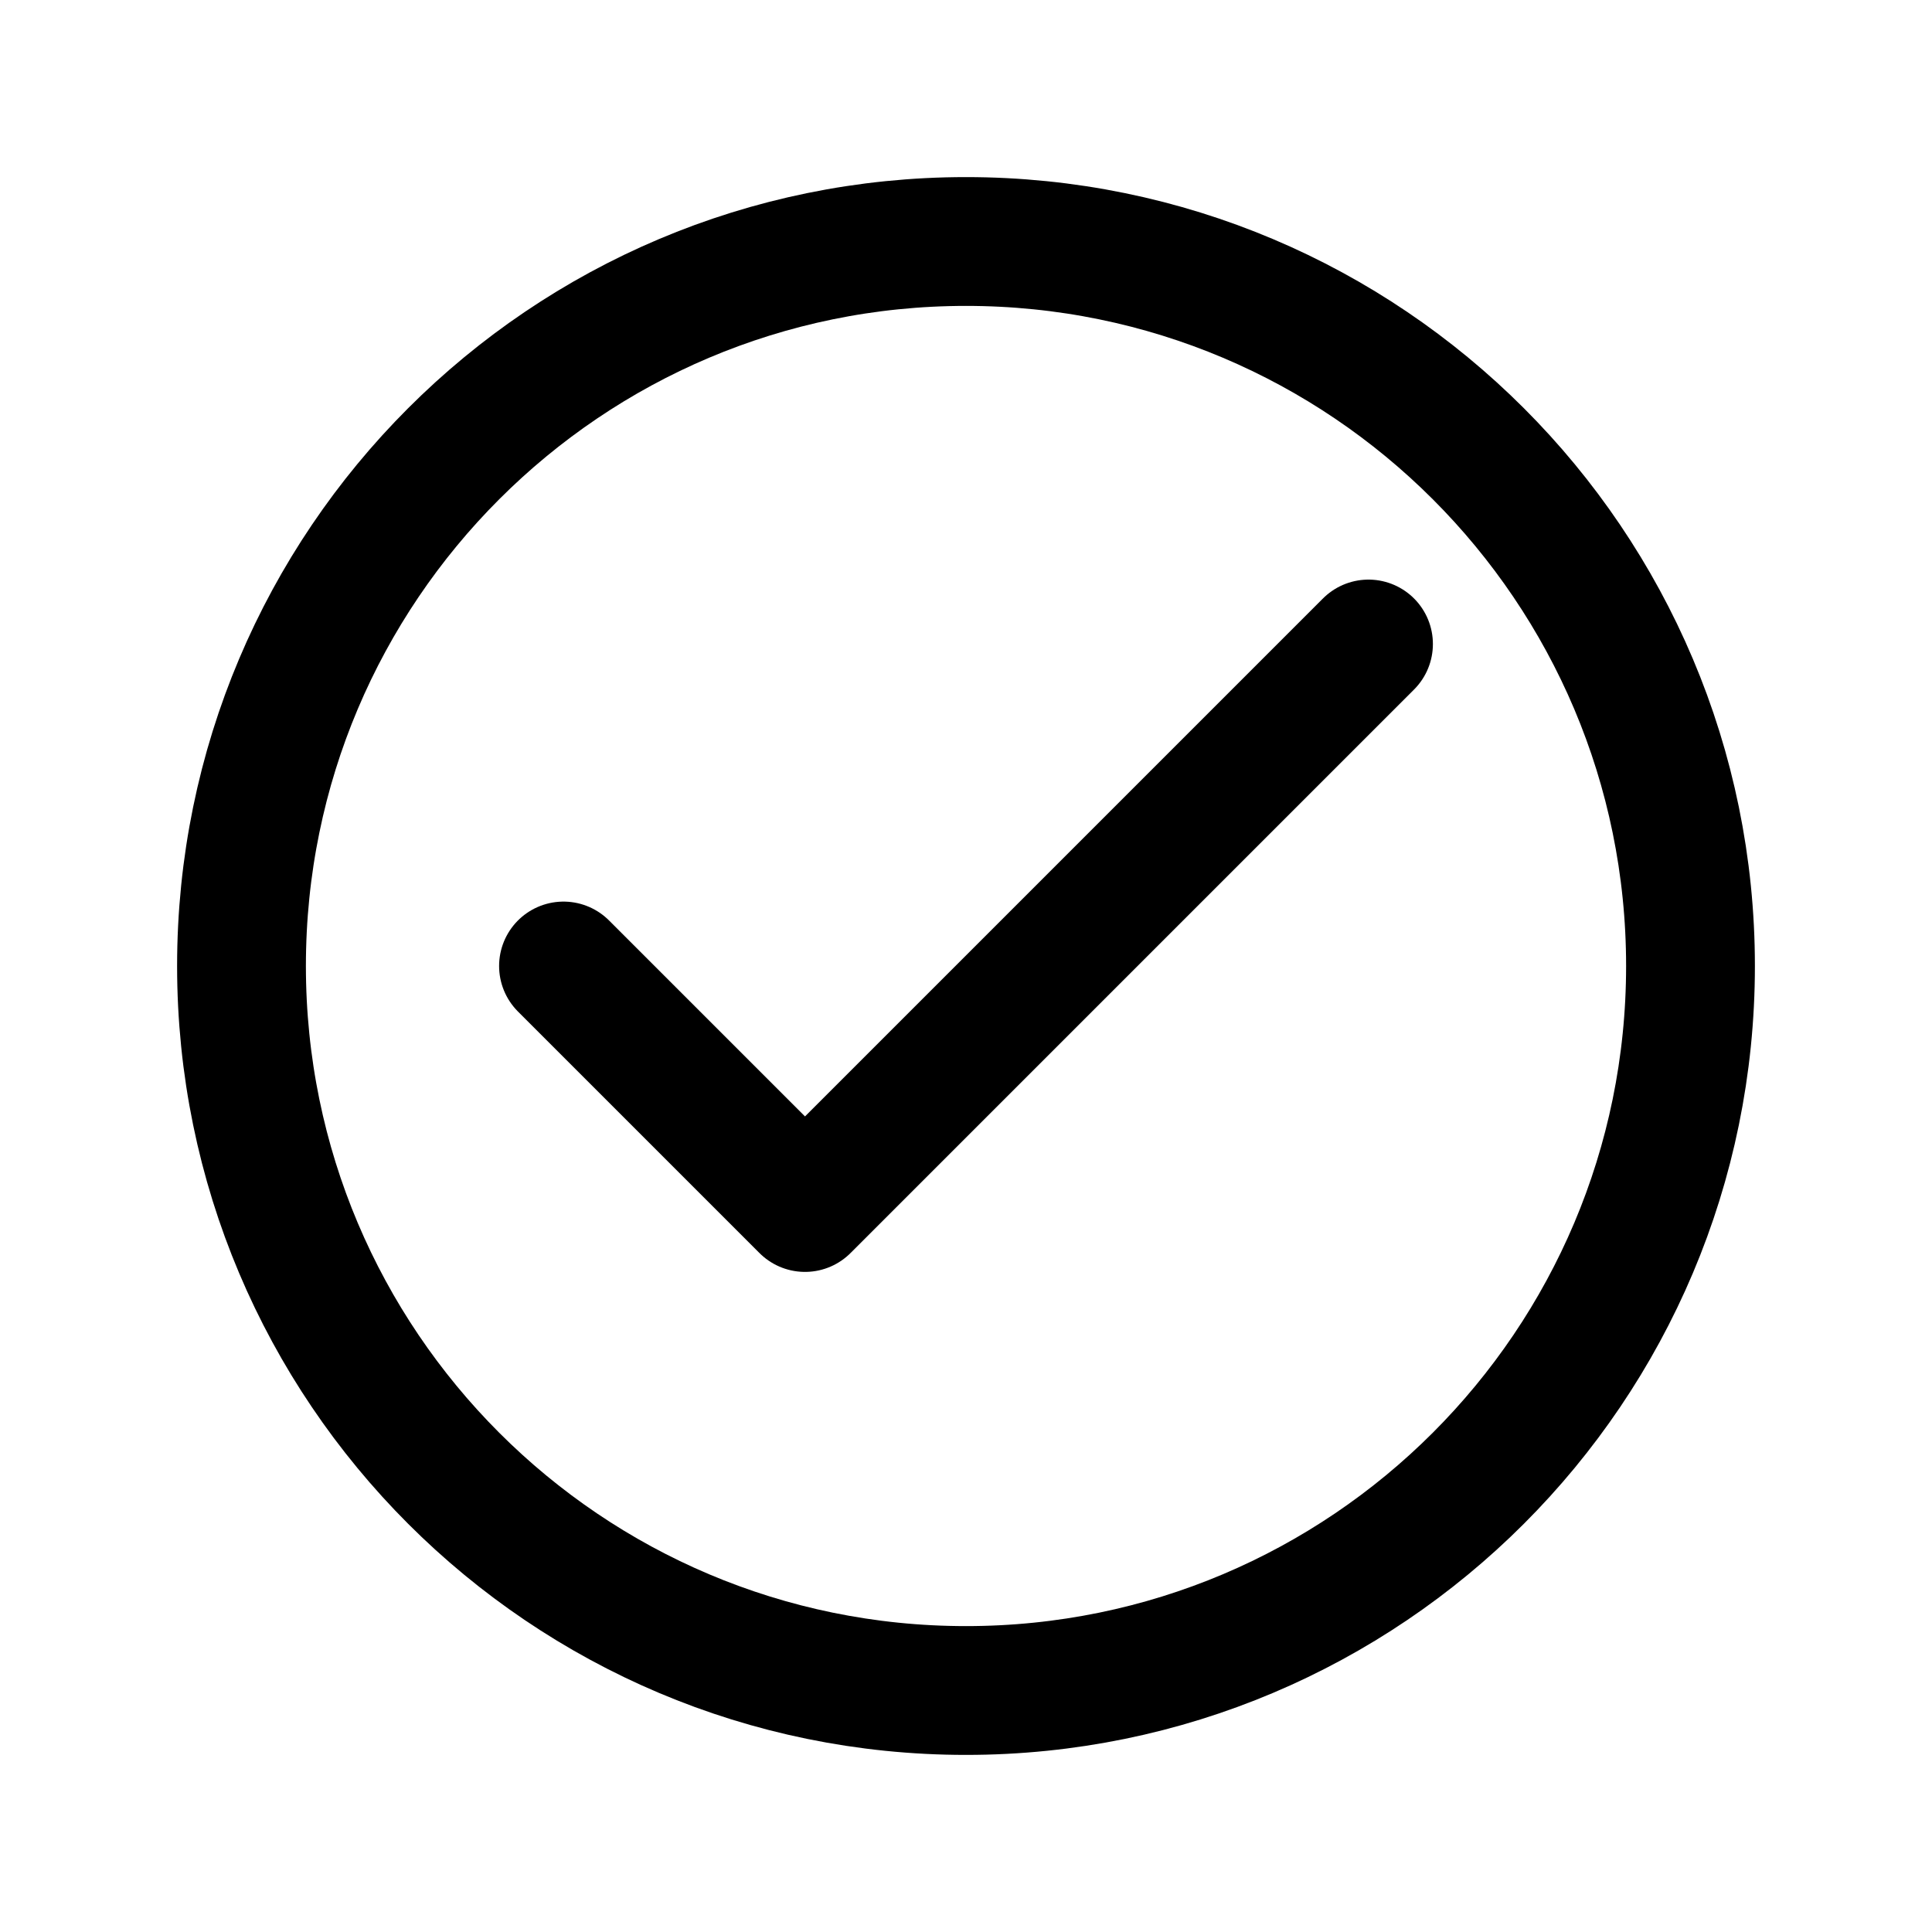
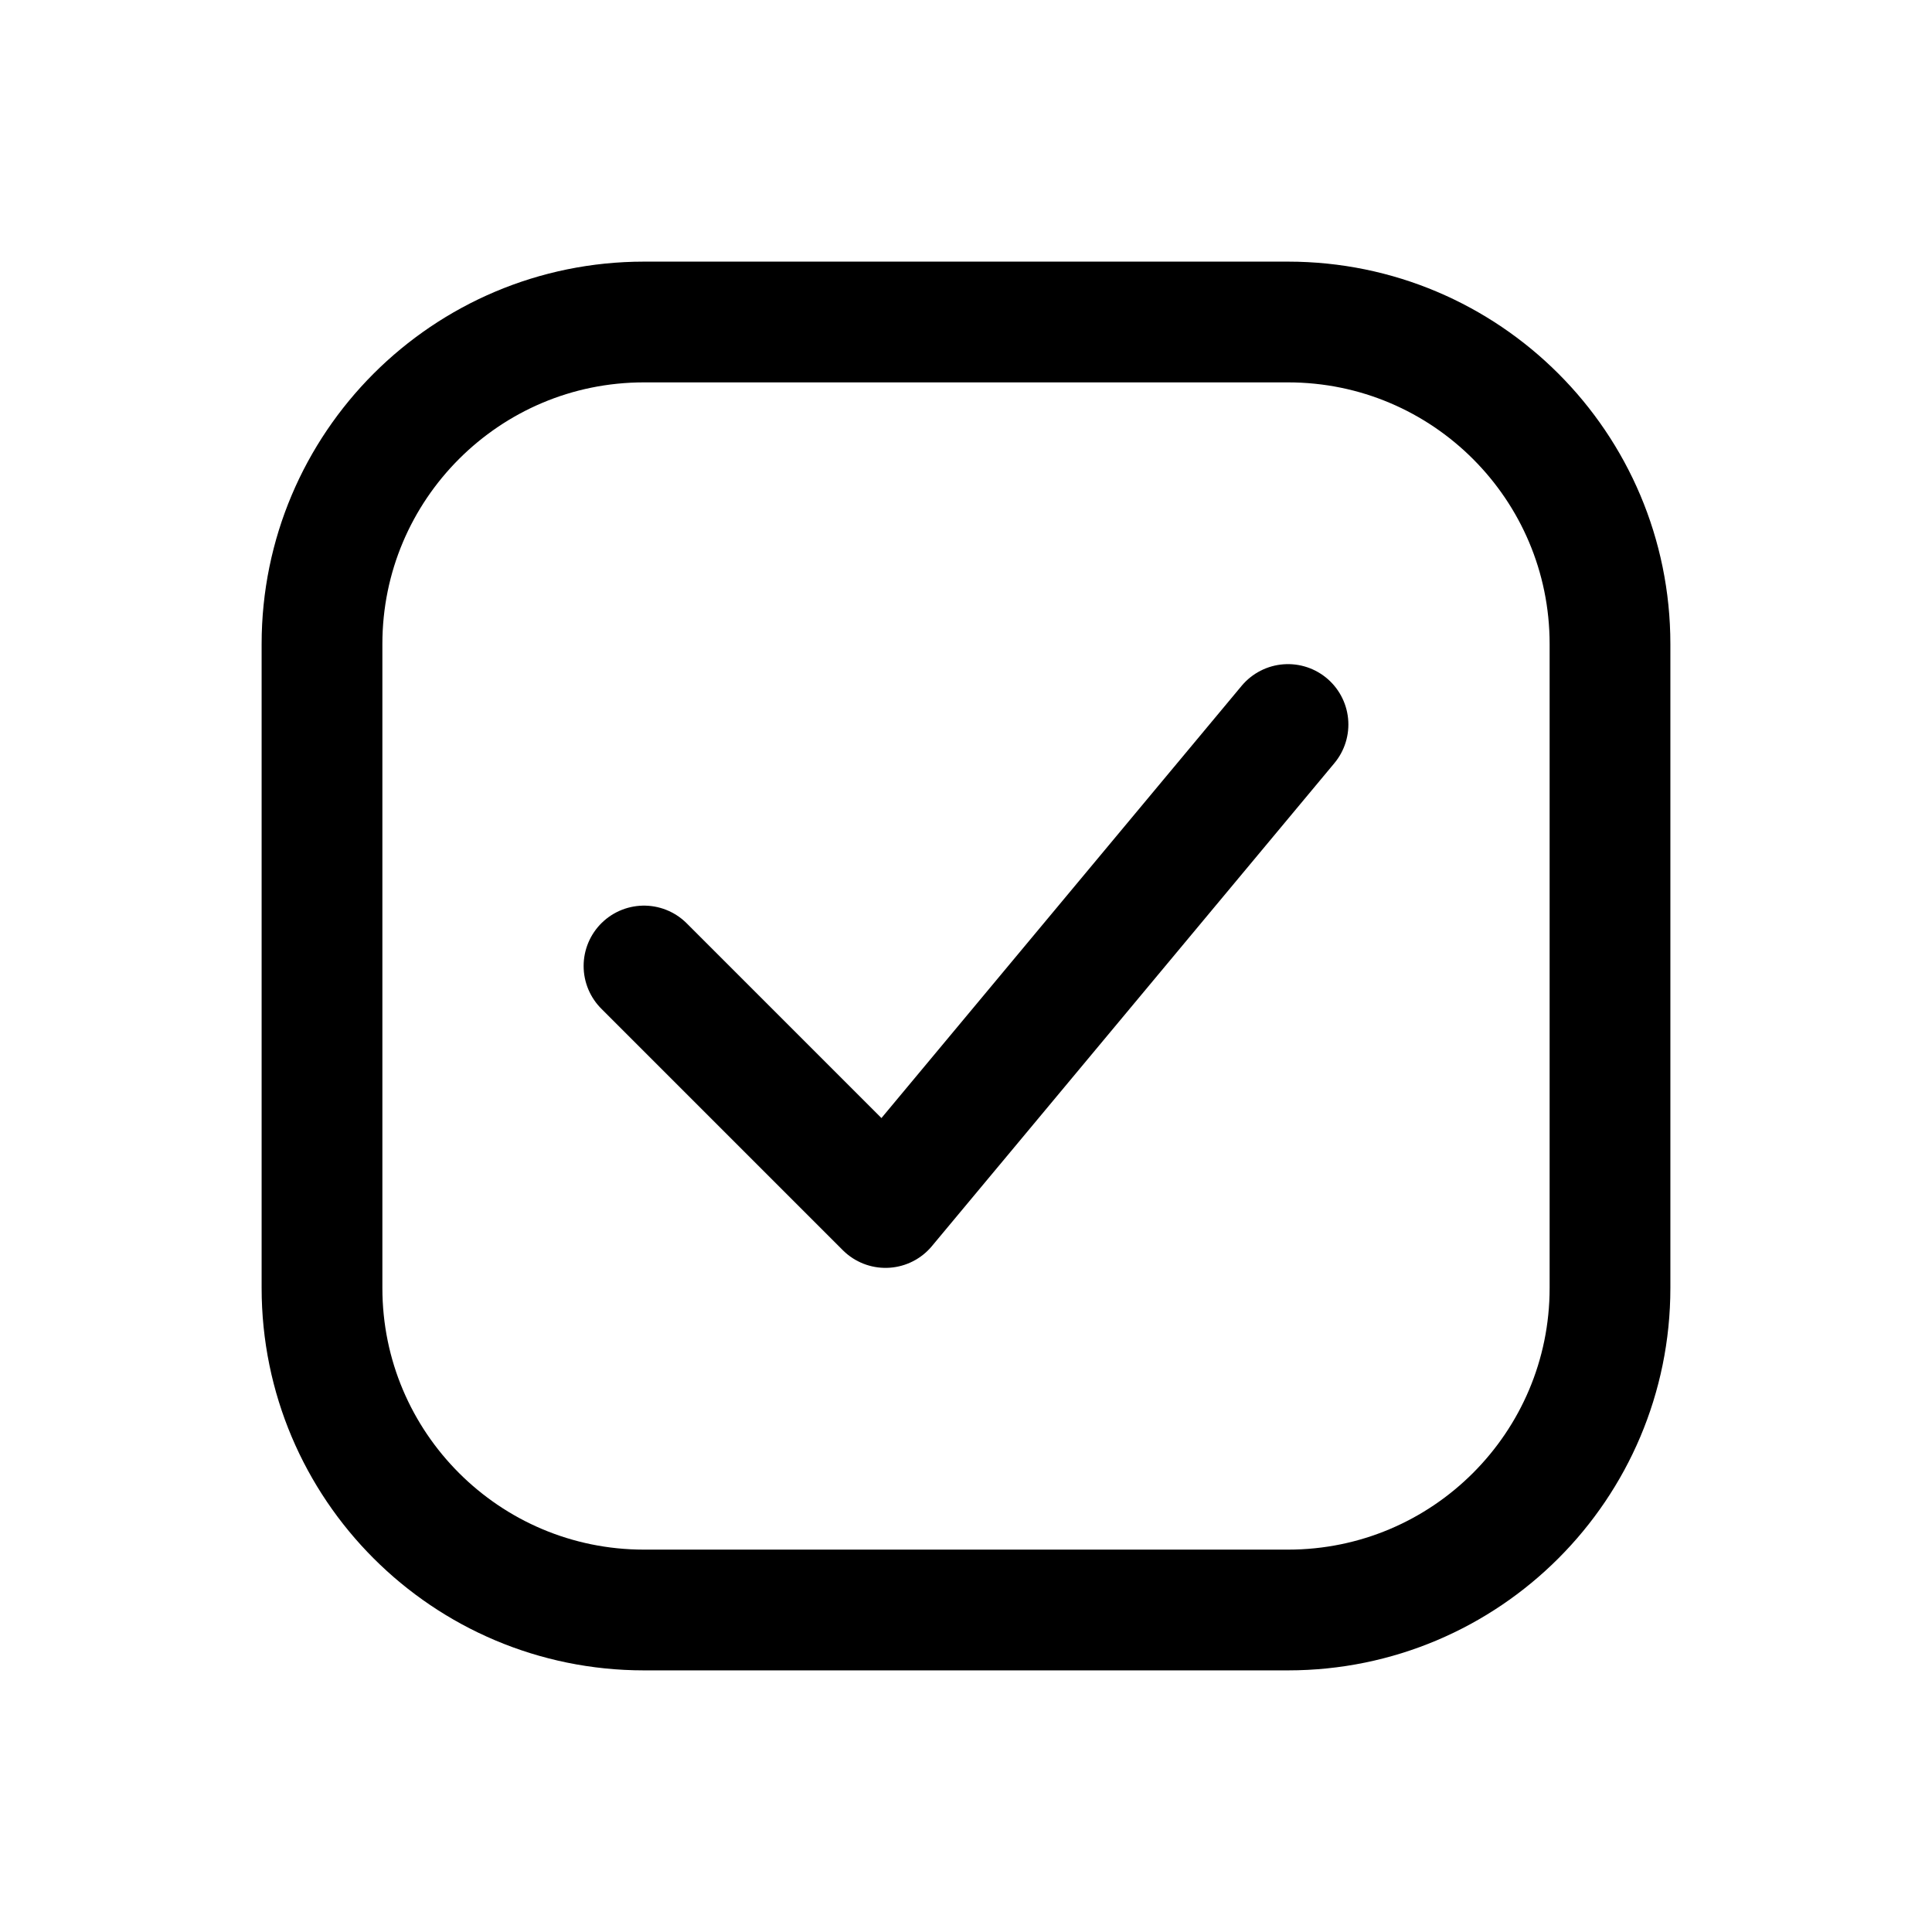
- <svg xmlns="http://www.w3.org/2000/svg" viewBox="0 0 24 24" fill="none" stroke="currentColor" stroke-width="1.6" stroke-linecap="round" stroke-linejoin="round">
-   <circle cx="12" cy="12" r="9" />
-   <path d="m7 12 3 3 7-7" />
+ <svg xmlns="http://www.w3.org/2000/svg" width="24" height="24" viewBox="0 0 24 24" fill="none" stroke="#000" stroke-width="1.5" stroke-linecap="round" stroke-linejoin="round">
+   <rect x="4" y="4" width="16" height="16" rx="4" />
+   <path d="m8 12 3 3 5-6" />
</svg>
